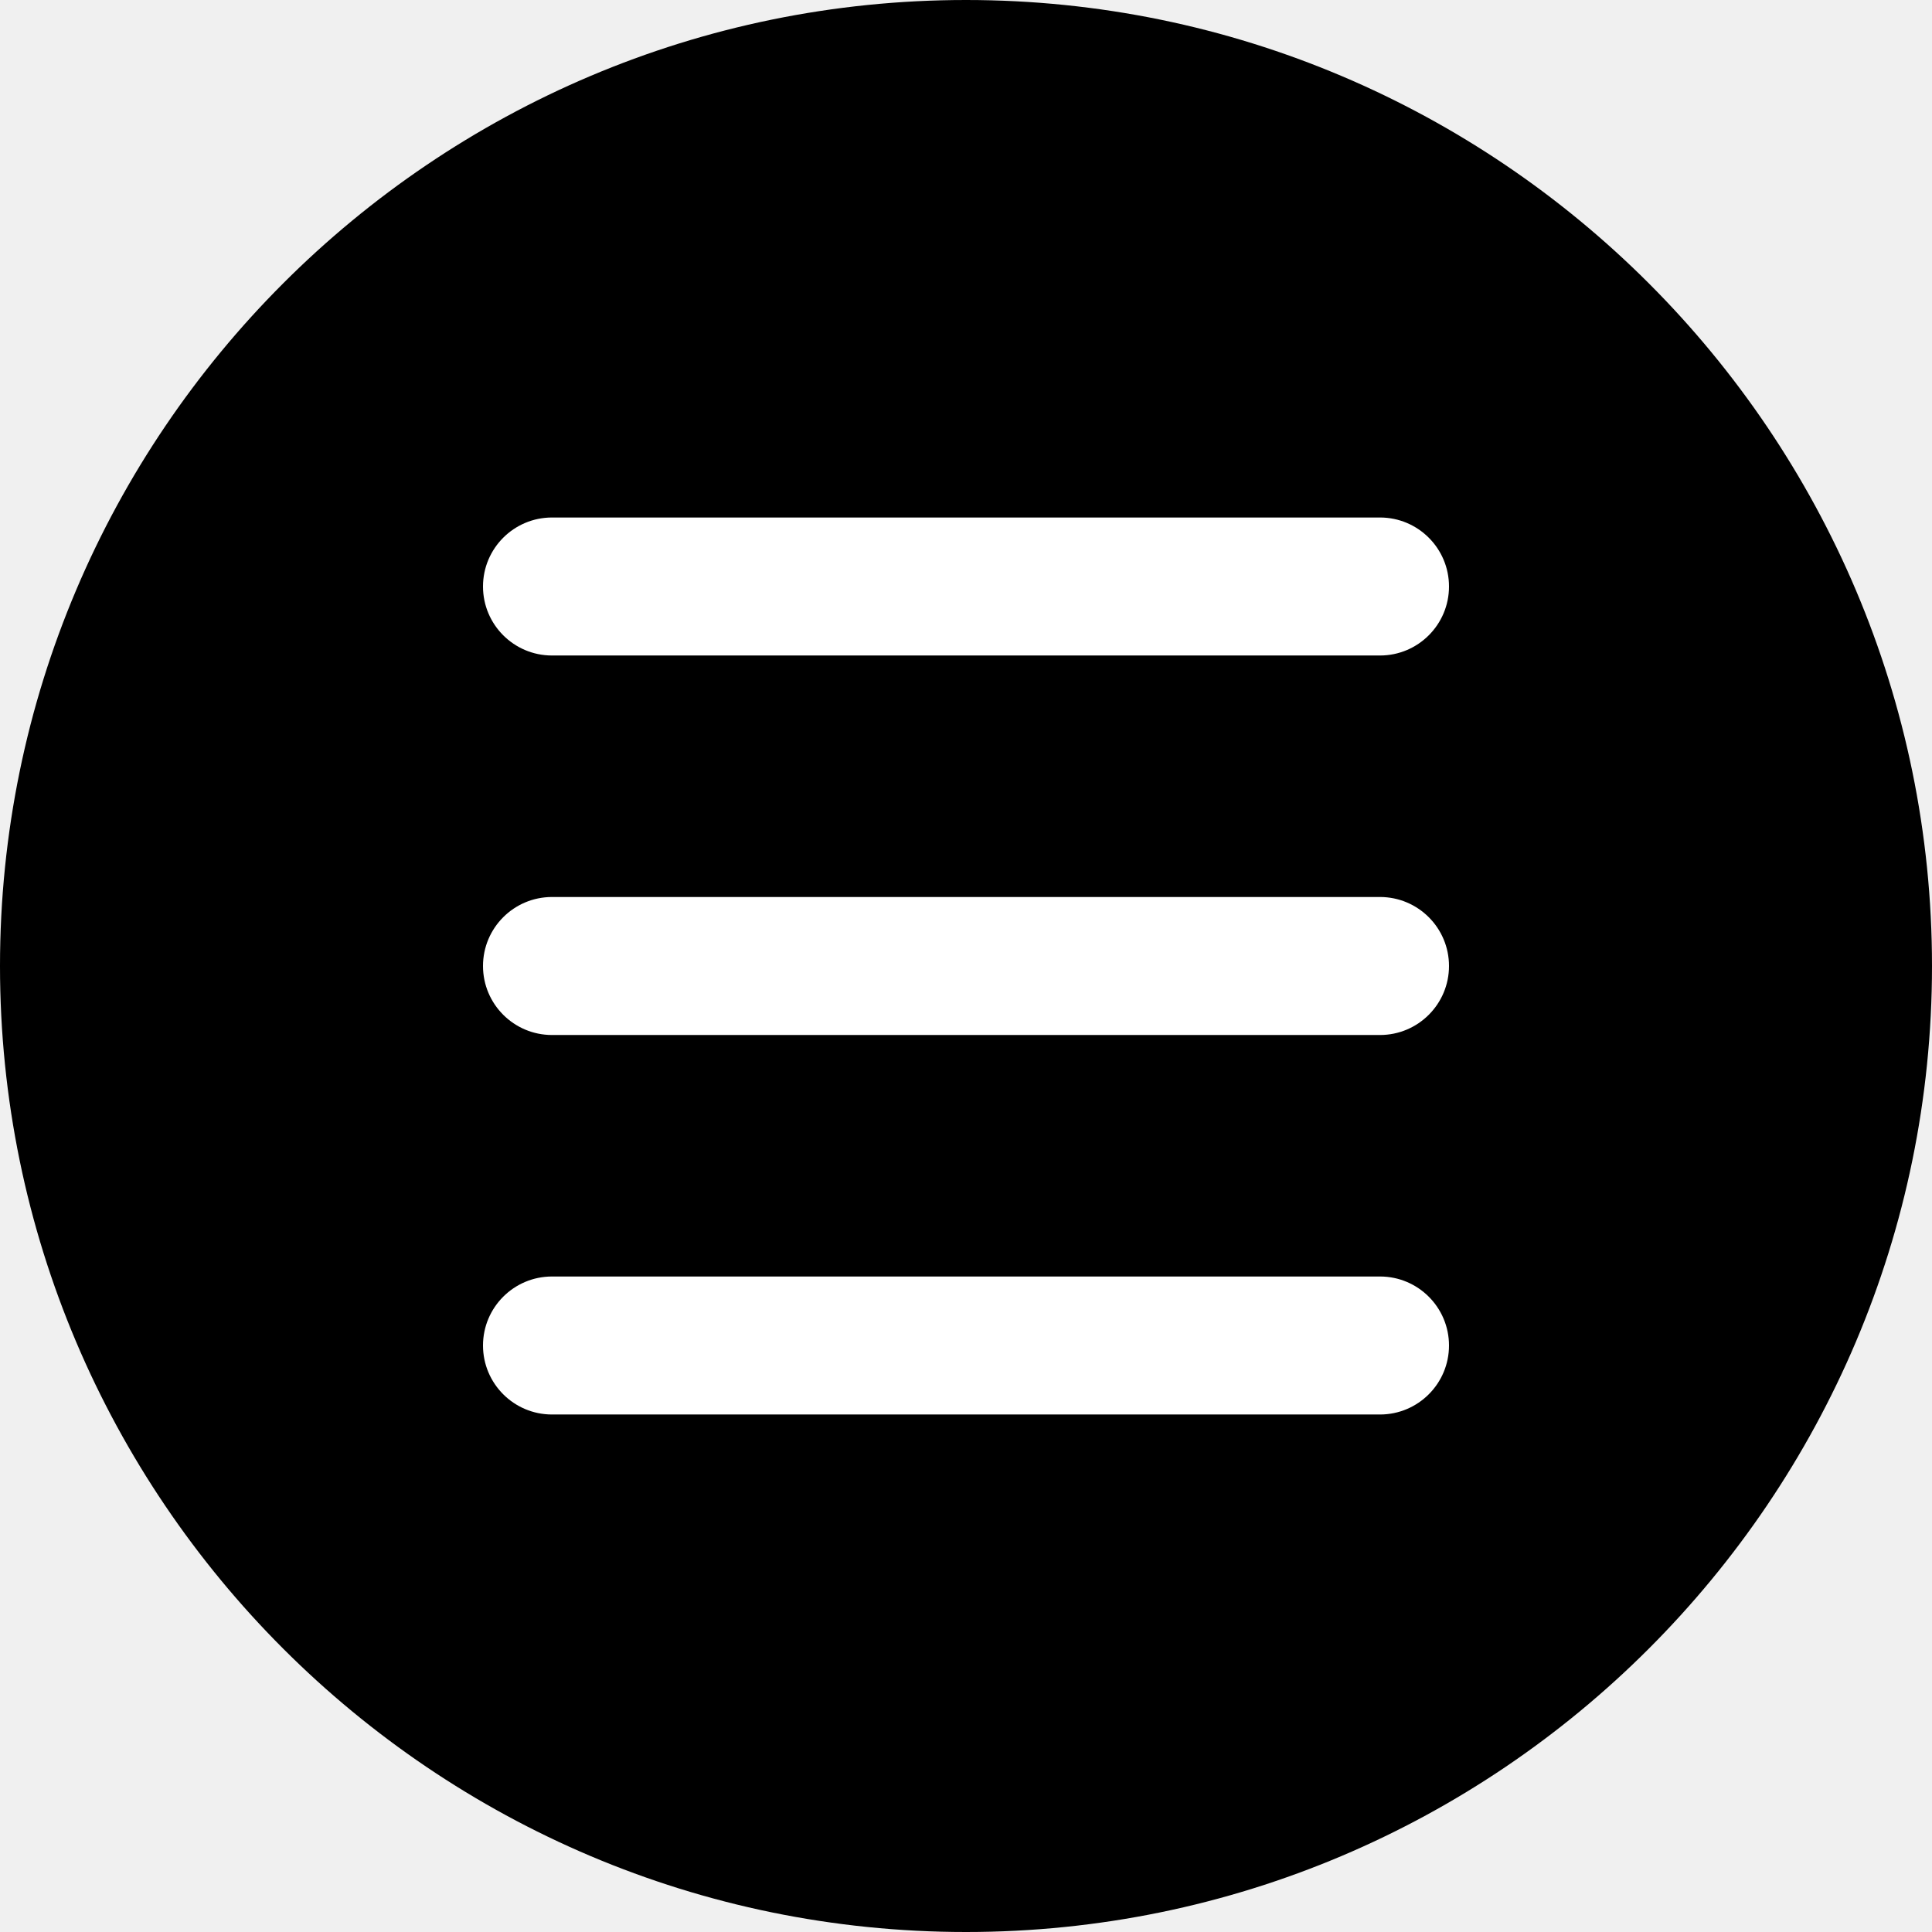
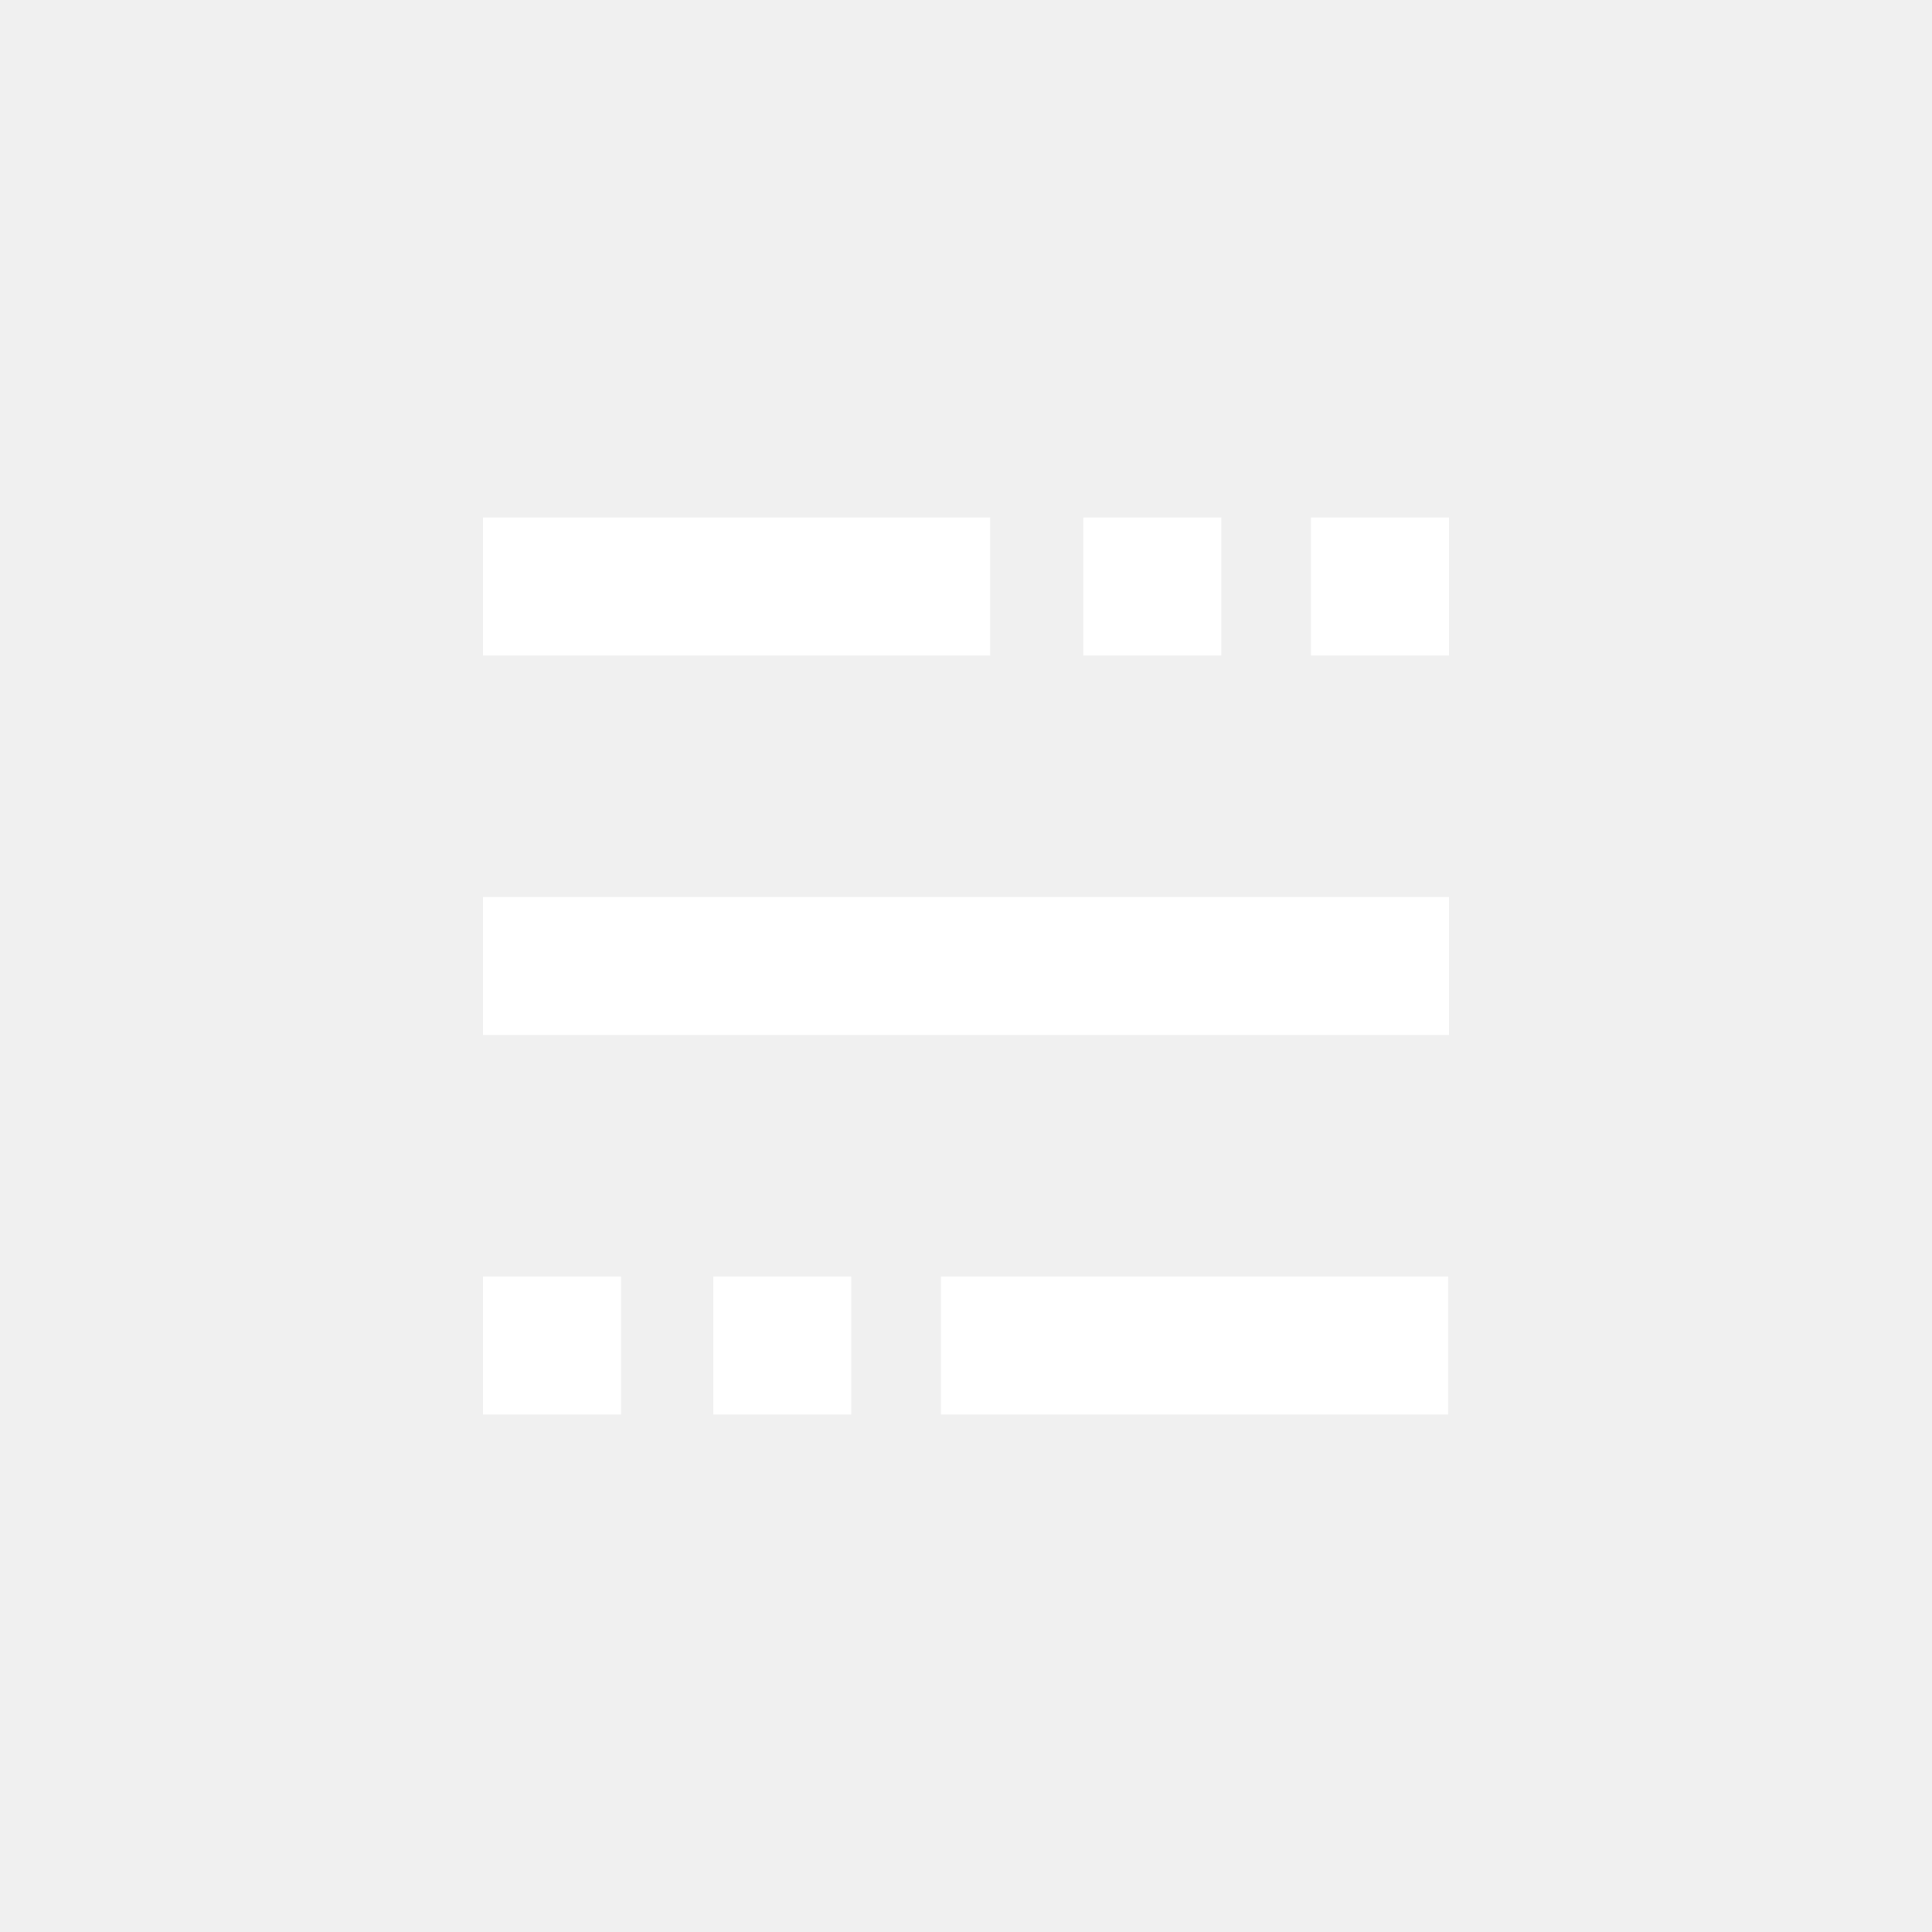
- <svg xmlns="http://www.w3.org/2000/svg" width="56px" height="56px" viewBox="0 0 56 56" version="1.1">
-   <g id="Page-1" stroke="none" stroke-width="1" fill="none" fill-rule="evenodd">
-     <path d="M28,0 C12.561,0 0,12.561 0,28 C0,43.439 12.561,56 28,56 C43.439,56 56,43.439 56,28 C56,12.561 43.439,0 28,0 Z" id="Path" fill="#000000" fill-rule="nonzero" />
-     <path d="M40,41 L16,41 C14.896,41 14,40.104 14,39 C14,37.896 14.896,37 16,37 L40,37 C41.104,37 42,37.896 42,39 C42,40.104 41.104,41 40,41 Z" id="Path" fill="#FFFFFF" fill-rule="nonzero" />
-     <path d="M40,30 L16,30 C14.896,30 14,29.104 14,28 C14,26.896 14.896,26 16,26 L40,26 C41.104,26 42,26.896 42,28 C42,29.104 41.104,30 40,30 Z" id="Path" fill="#FFFFFF" fill-rule="nonzero" />
-     <path d="M40,19 L16,19 C14.896,19 14,18.104 14,17 C14,15.896 14.896,15 16,15 L40,15 C41.104,15 42,15.896 42,17 C42,18.104 41.104,19 40,19 Z" id="Path" fill="#FFFFFF" fill-rule="nonzero" />
+ <svg xmlns="http://www.w3.org/2000/svg" version="1.1" id="Capa_1" x="0px" y="0px" viewBox="0 0 56 56" style="enable-background:new 0 0 56 56;" xml:space="preserve">
+   <style type="text/css">
+ 	.st0{fill:#FFFFFF;}
+ </style>
+   <g>
+     <rect x="14" y="15" class="st0" width="14.7" height="4" />
+     <rect x="14" y="26" class="st0" width="28" height="4" />
+     <rect x="38" y="15" class="st0" width="4" height="4" />
+     <rect x="31.4" y="15" class="st0" width="4" height="4" />
+     <rect x="27.3" y="37" transform="matrix(-1 -1.224647e-16 1.224647e-16 -1 69.275 78)" class="st0" width="14.7" height="4" />
+     <rect x="14" y="37" transform="matrix(-1 -1.224647e-16 1.224647e-16 -1 32 78)" class="st0" width="4" height="4" />
+     <rect x="20.6" y="37" transform="matrix(-1 -1.224647e-16 1.224647e-16 -1 45.275 78)" class="st0" width="4" height="4" />
  </g>
</svg>
